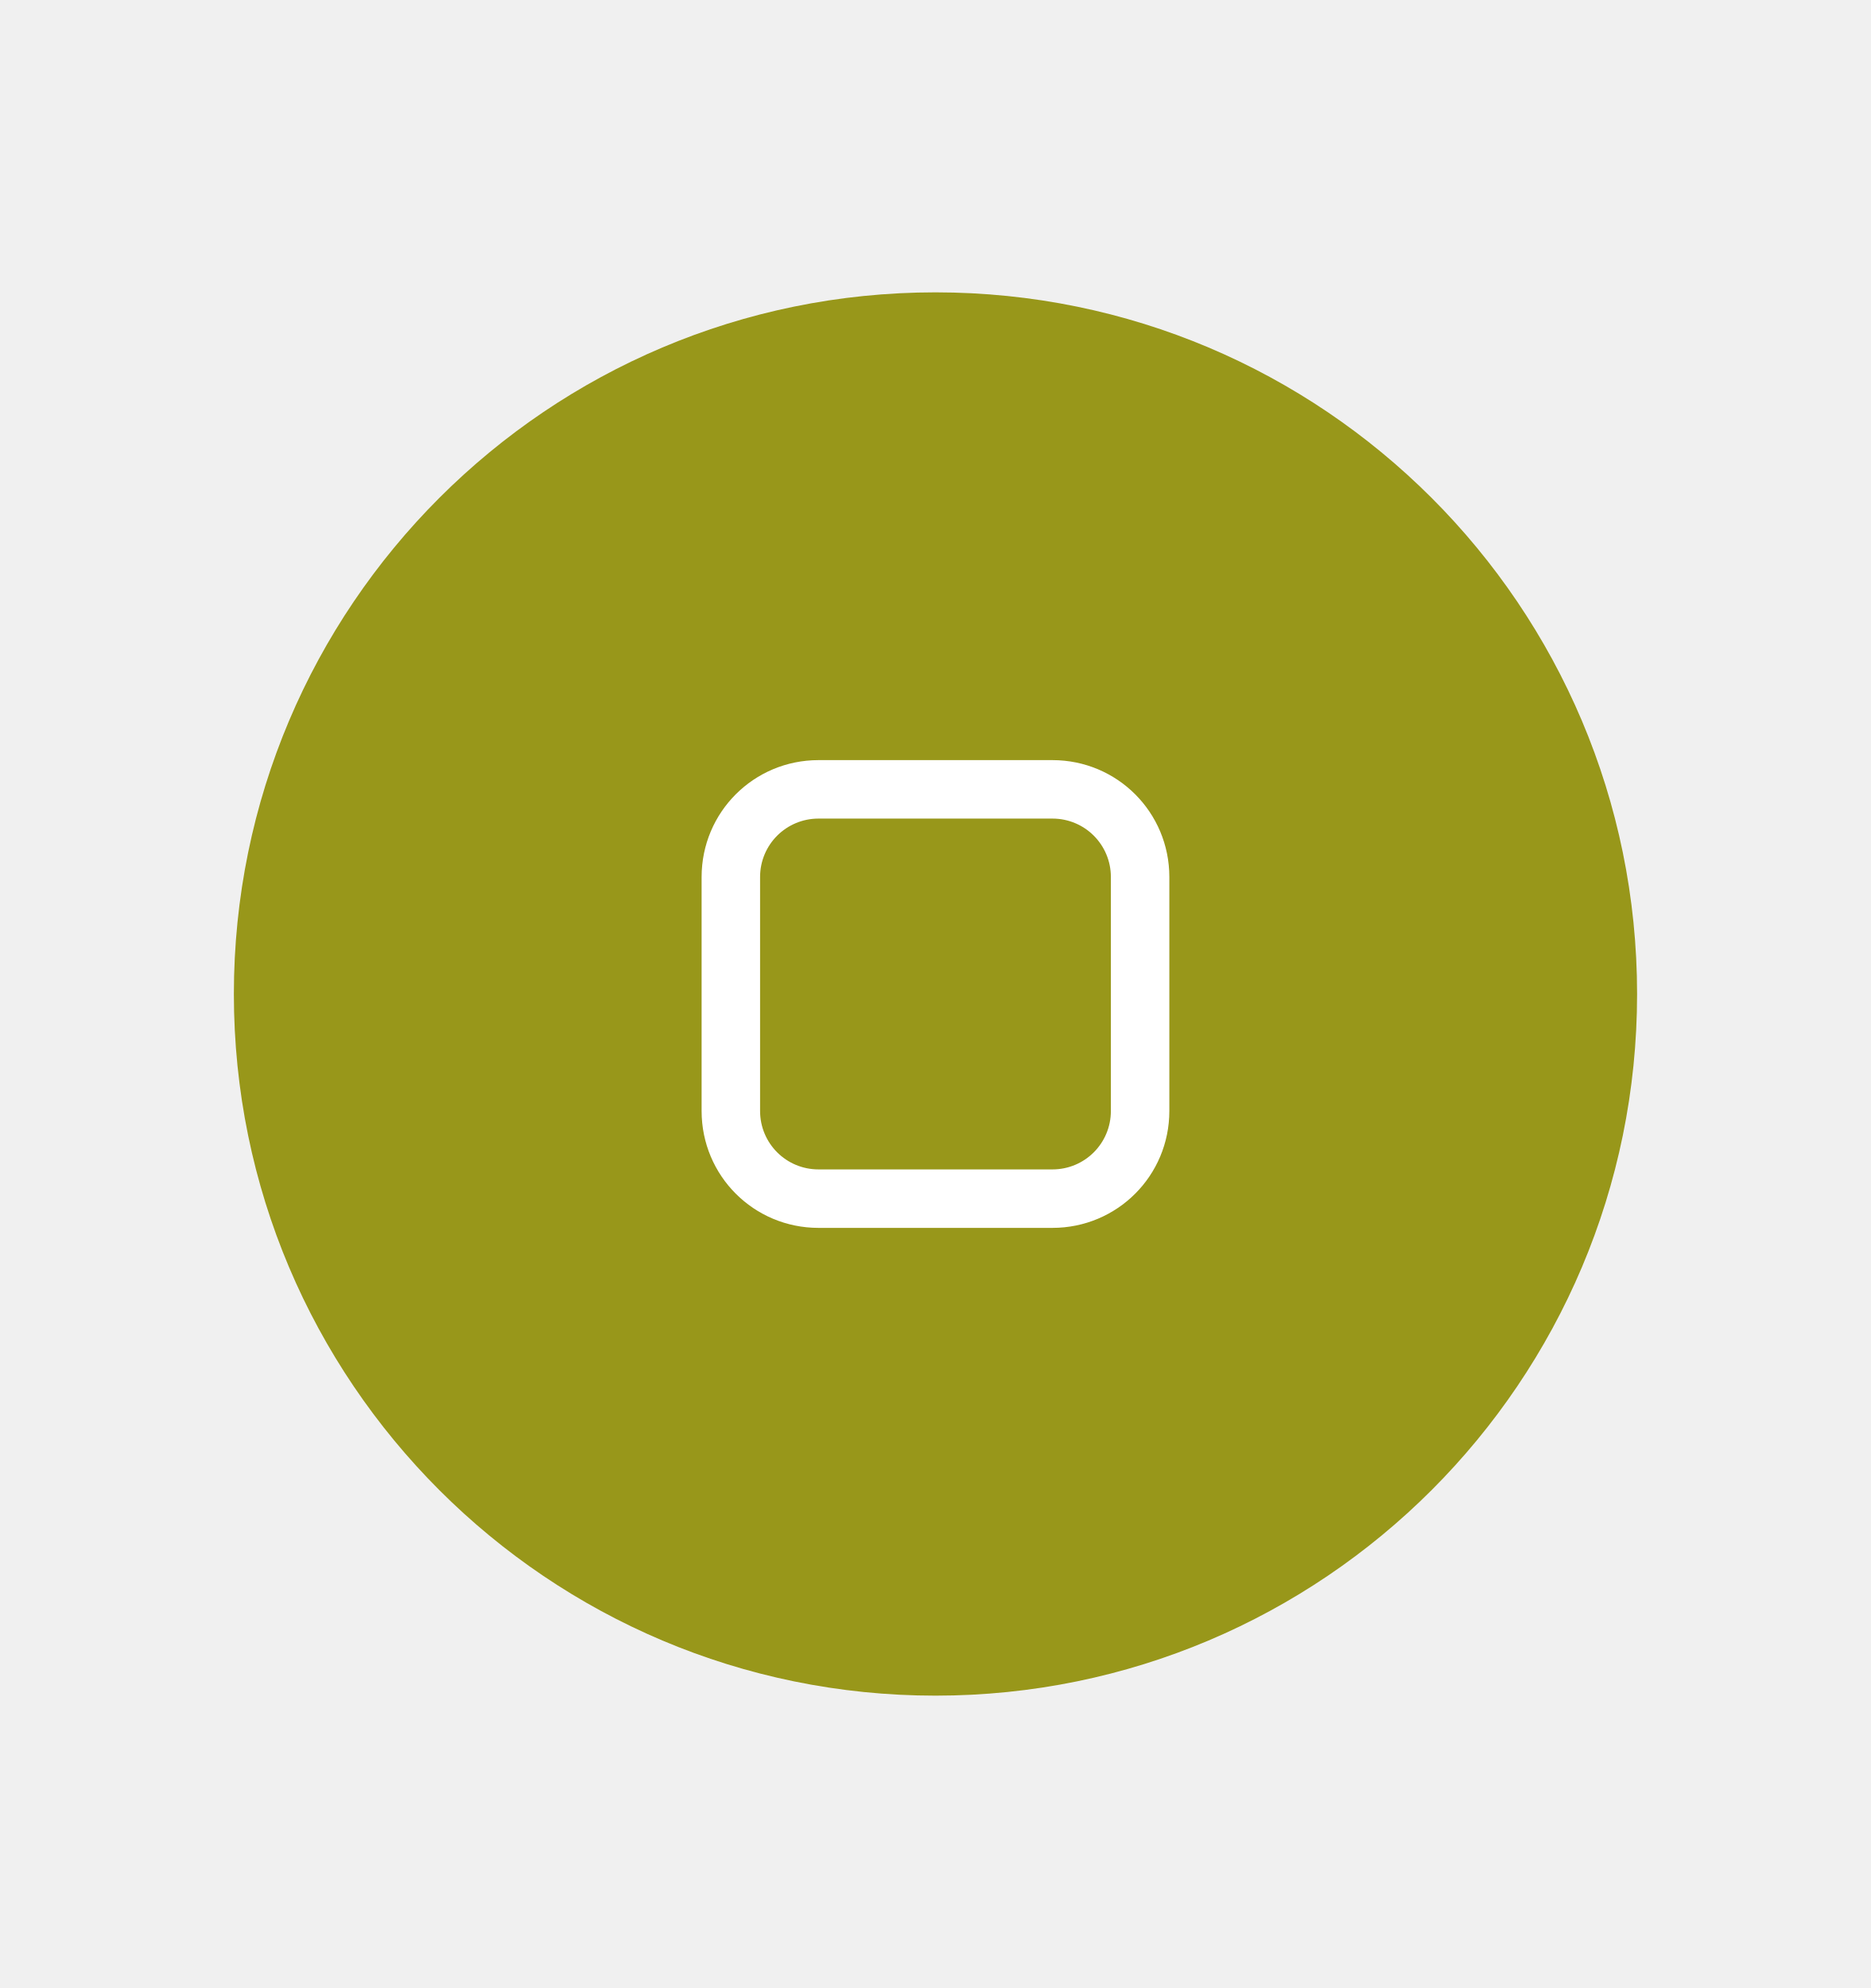
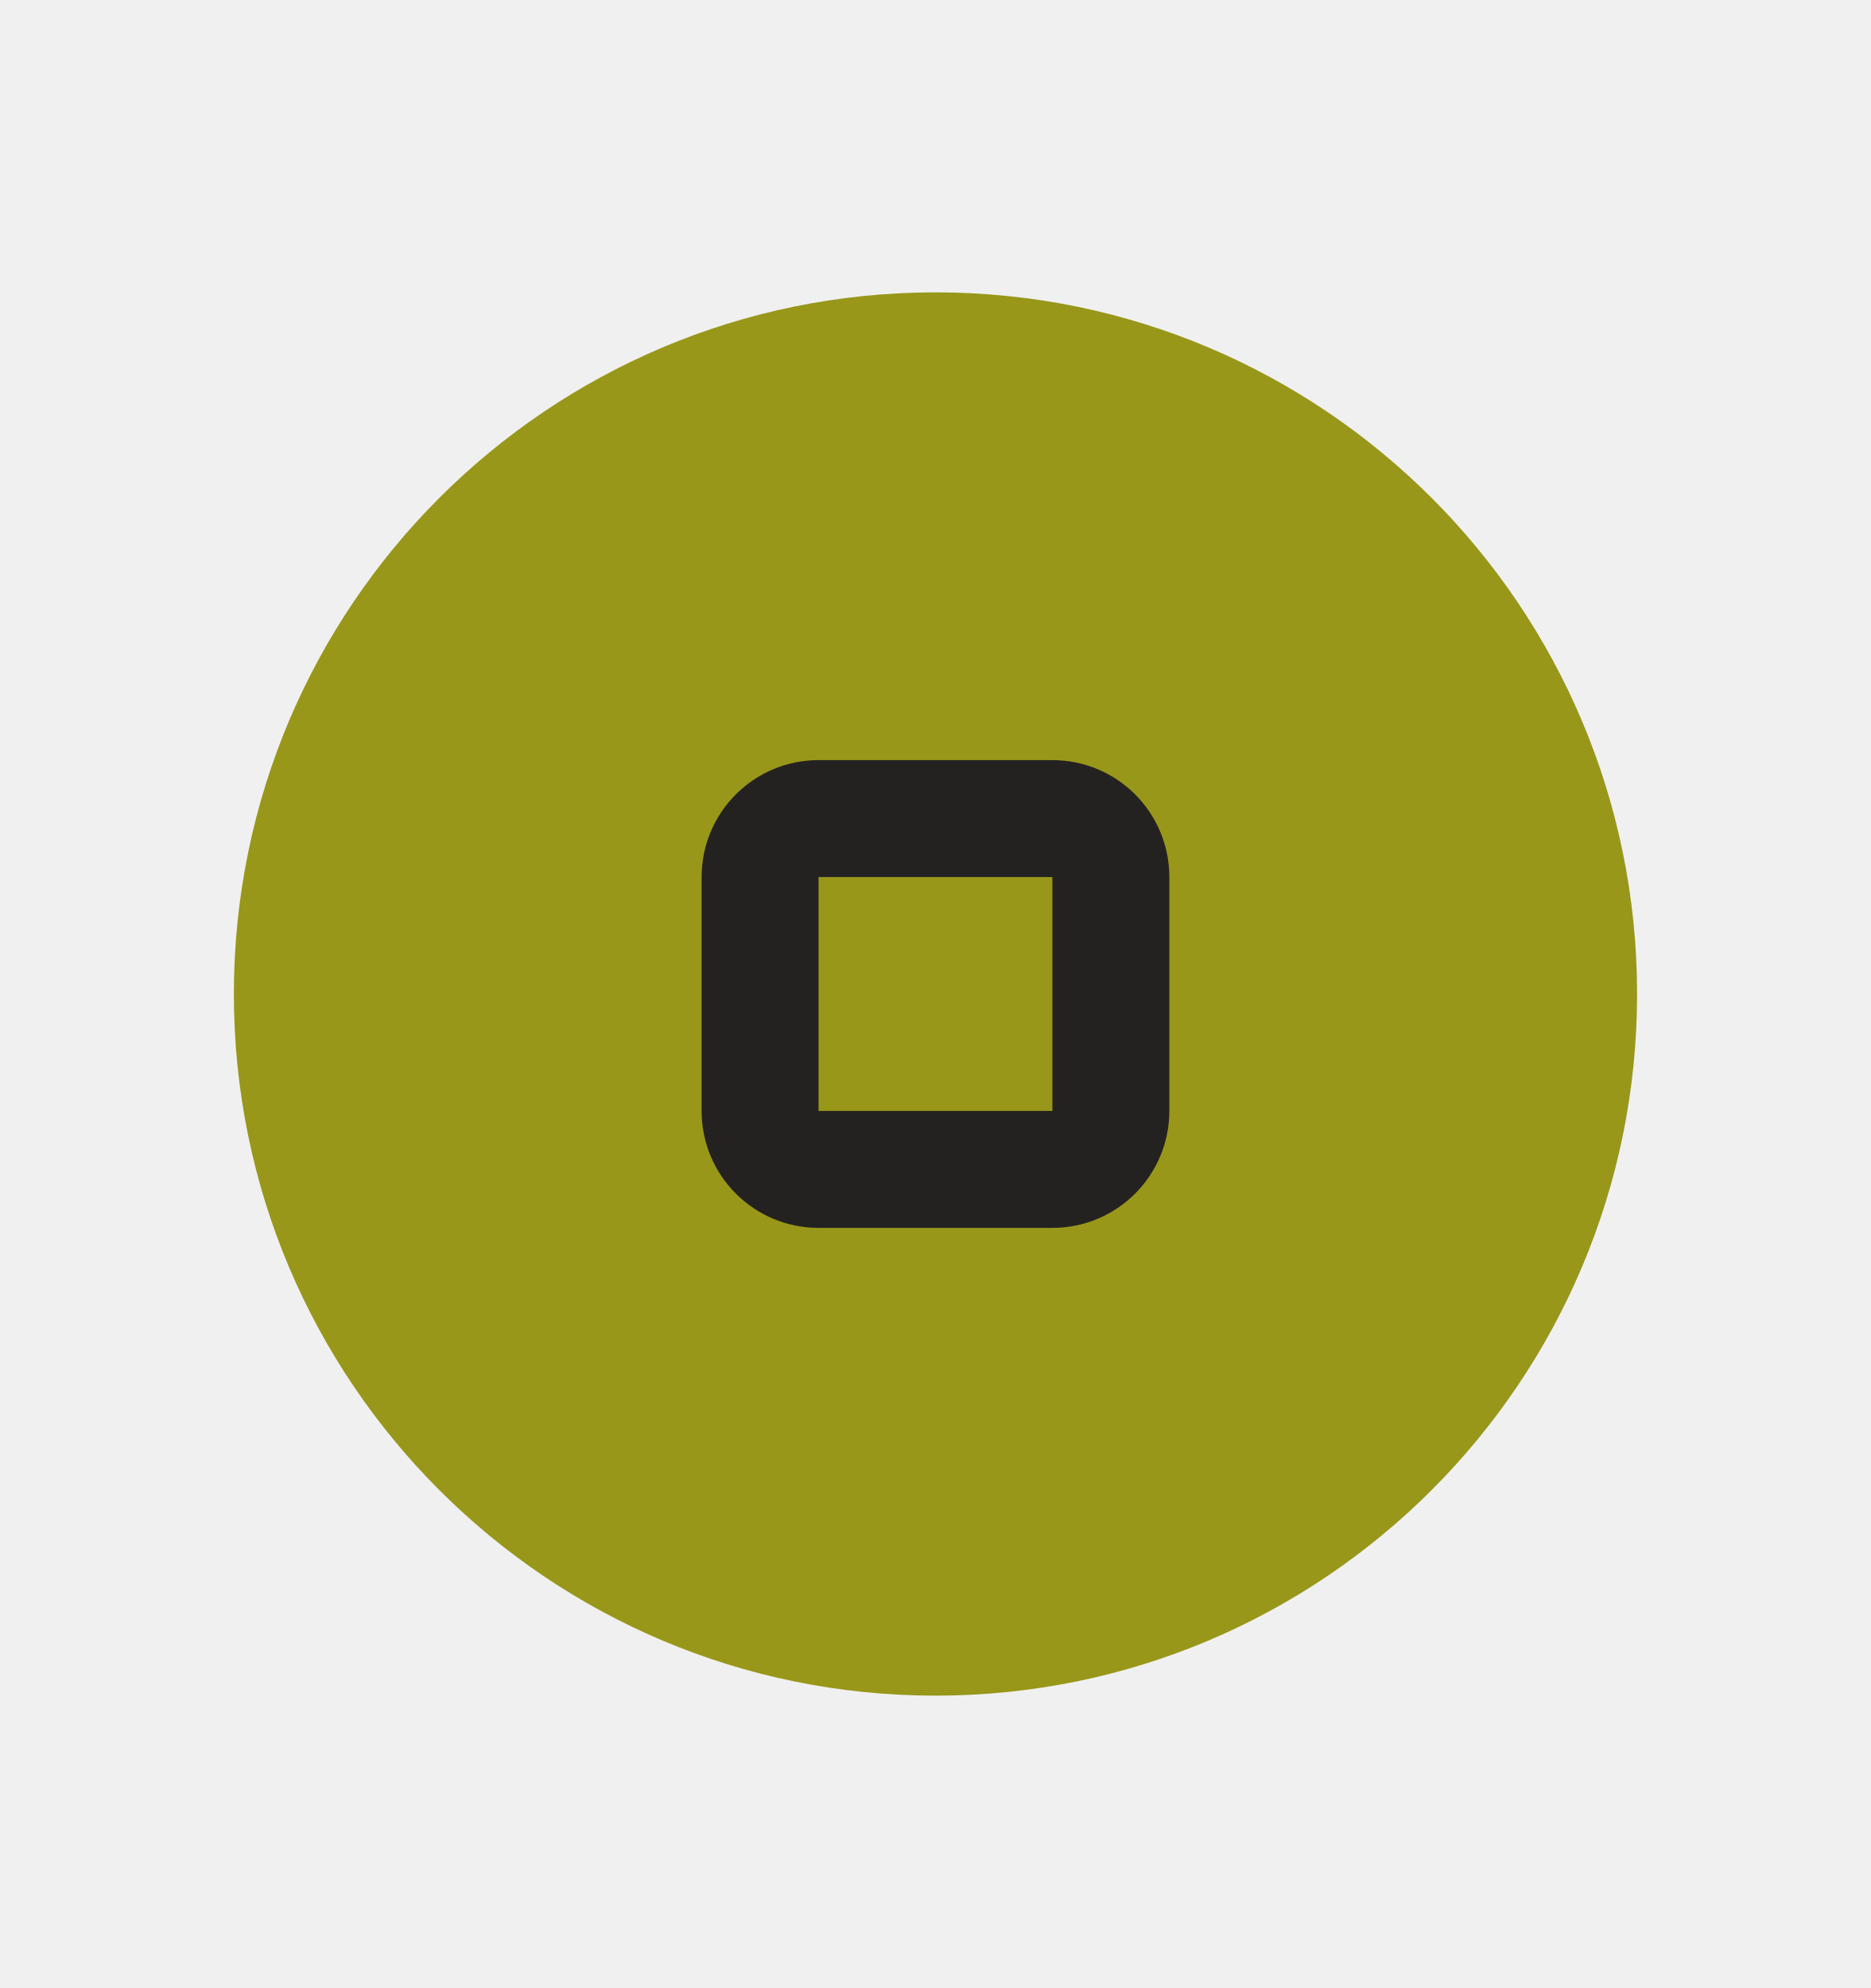
<svg xmlns="http://www.w3.org/2000/svg" width="32" height="34">
  <g transform="translate(-61 -626.362)">
    <path d="M21 585.362h32v34H21z" style="fill:none" transform="translate(40 41)" />
    <circle cx="77" cy="643.362" r="12" style="opacity:1;fill:#98971a;fill-opacity:1;stroke-width:8;stroke-linecap:round;stroke-linejoin:round;paint-order:stroke fill markers" />
-     <path d="M75 639.362c-1.108 0-2 .892-2 2v4c0 1.108.892 2 2 2h4c1.108 0 2-.892 2-2v-4c0-1.108-.892-2-2-2zm0 1h4c.554 0 1 .446 1 1v4c0 .554-.446 1-1 1h-4c-.554 0-1-.446-1-1v-4c0-.554.446-1 1-1" style="fill:#fff;paint-order:stroke fill markers" />
+     <rect x="74" y="640.362" width="6" height="6" rx="1" ry="1" style="stroke:#242220;stroke-width:2;fill:none" />
  </g>
</svg>
